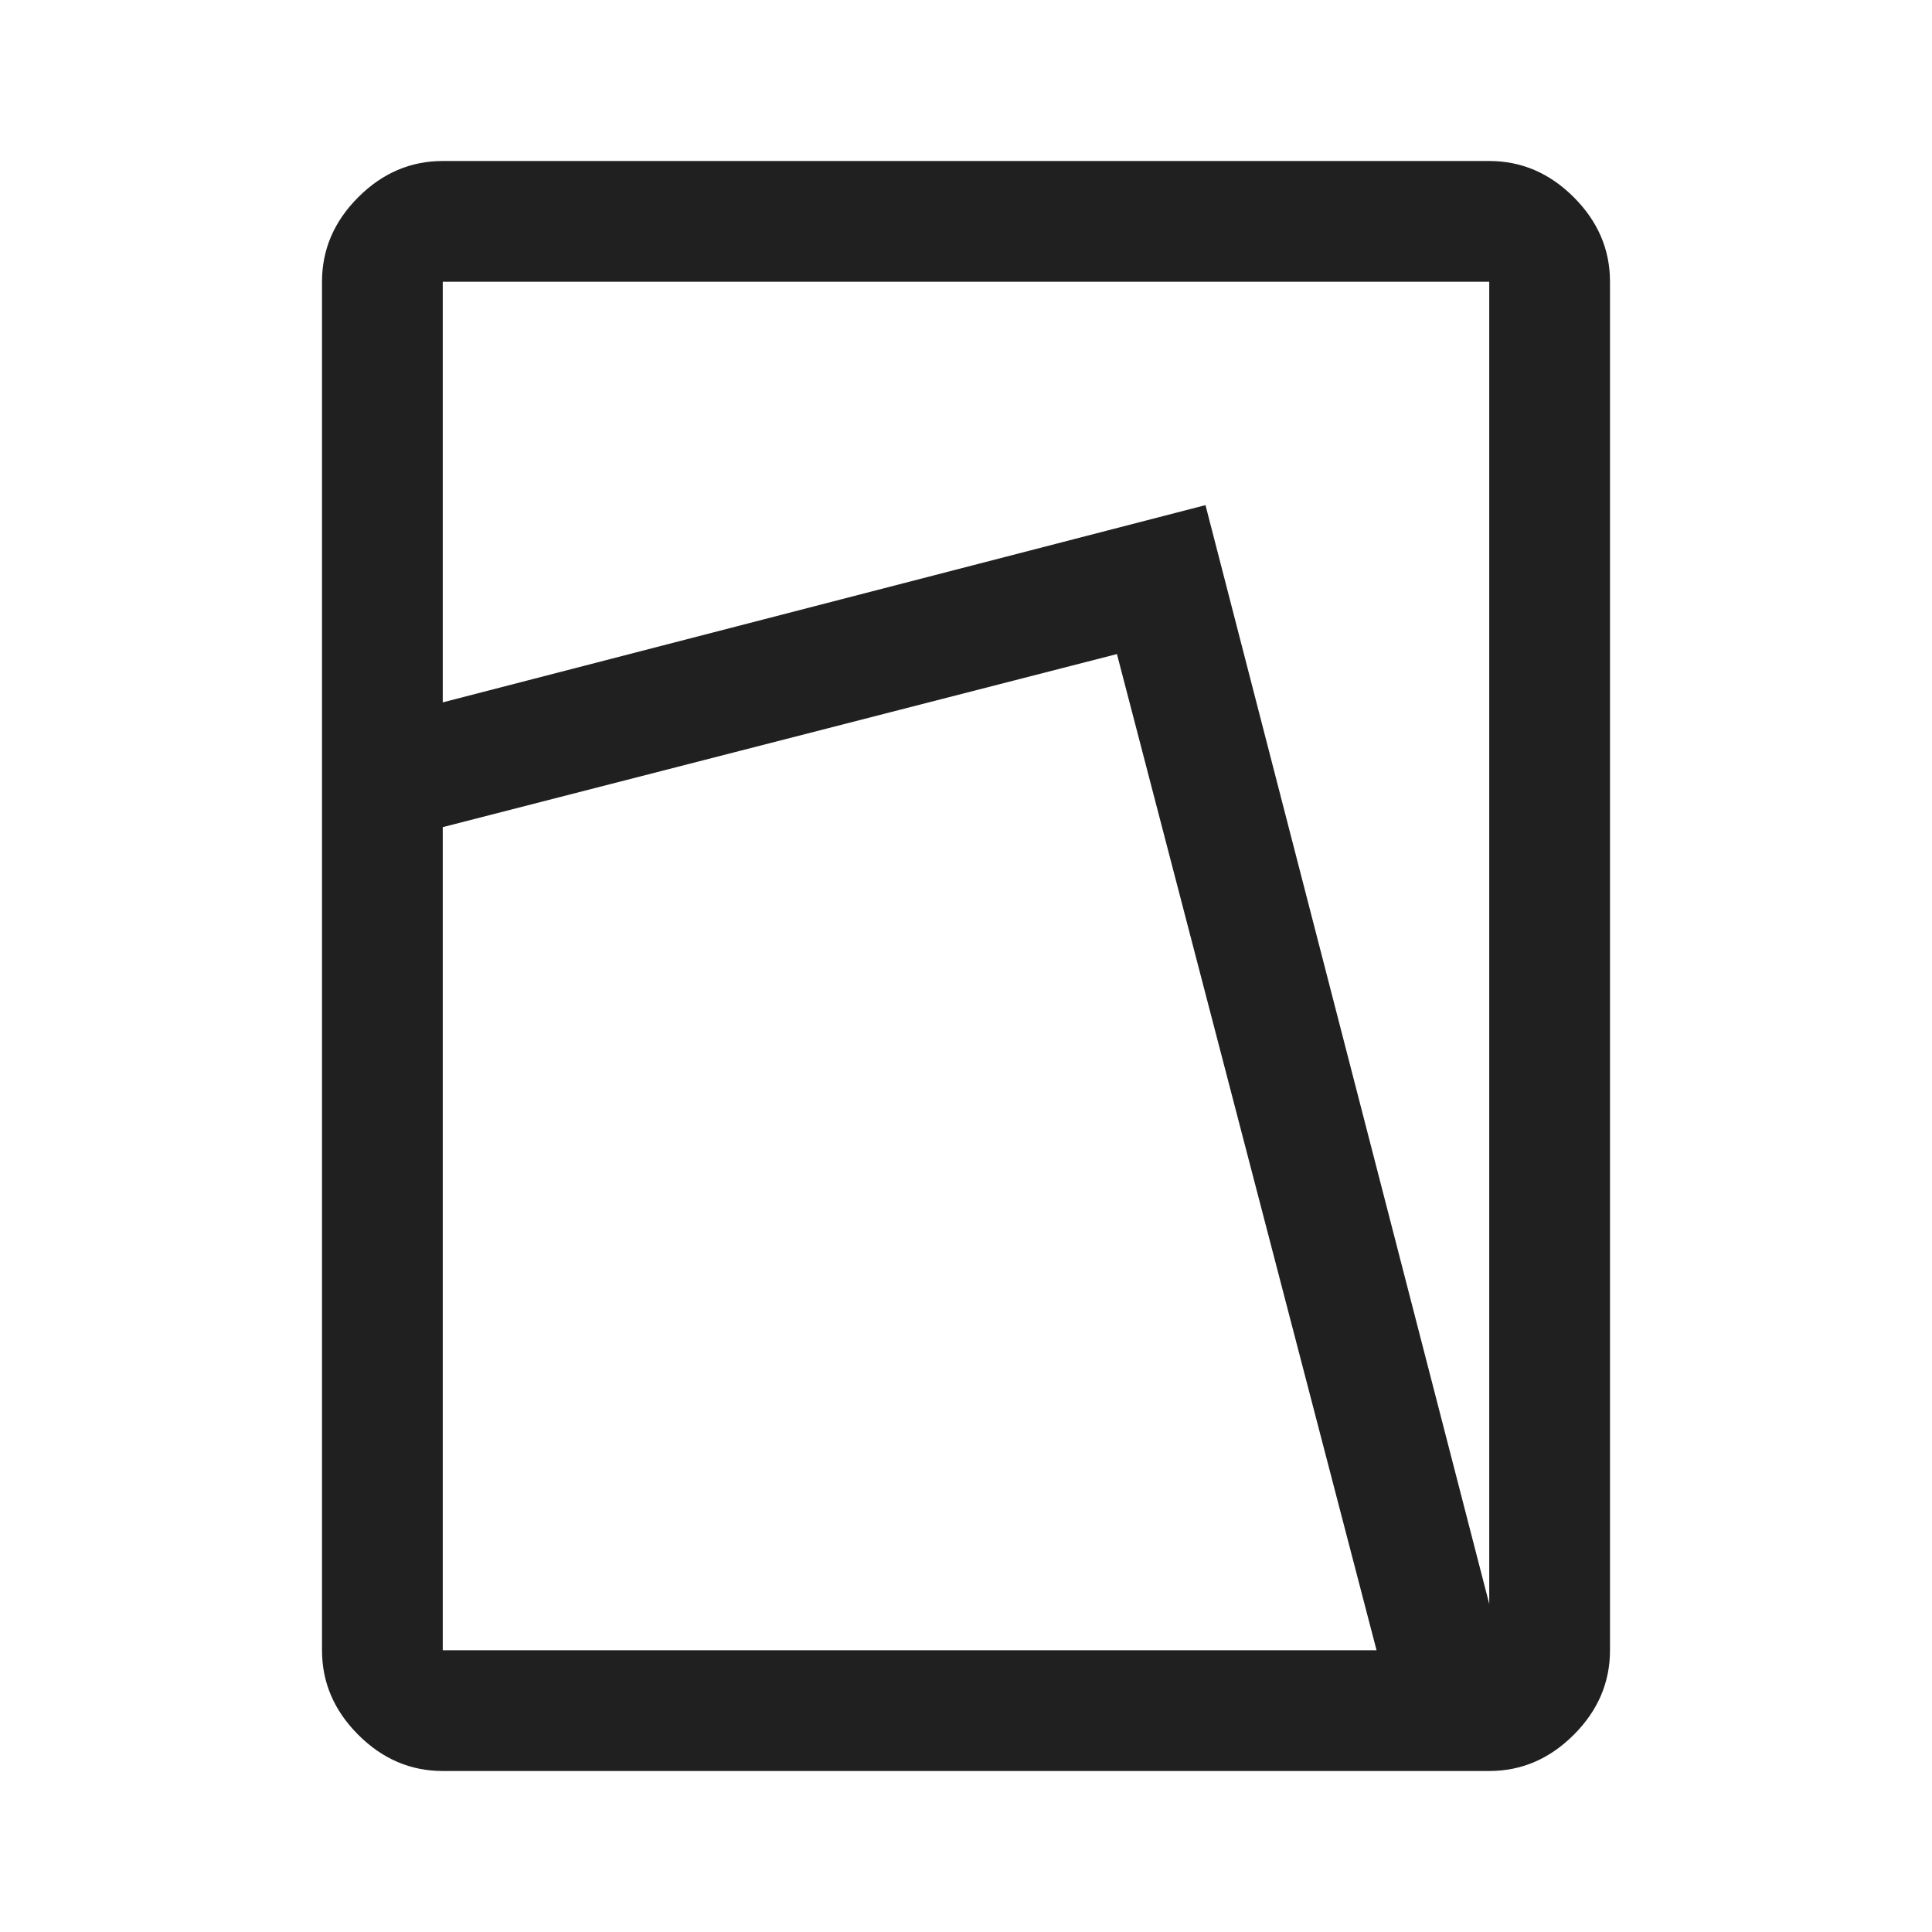
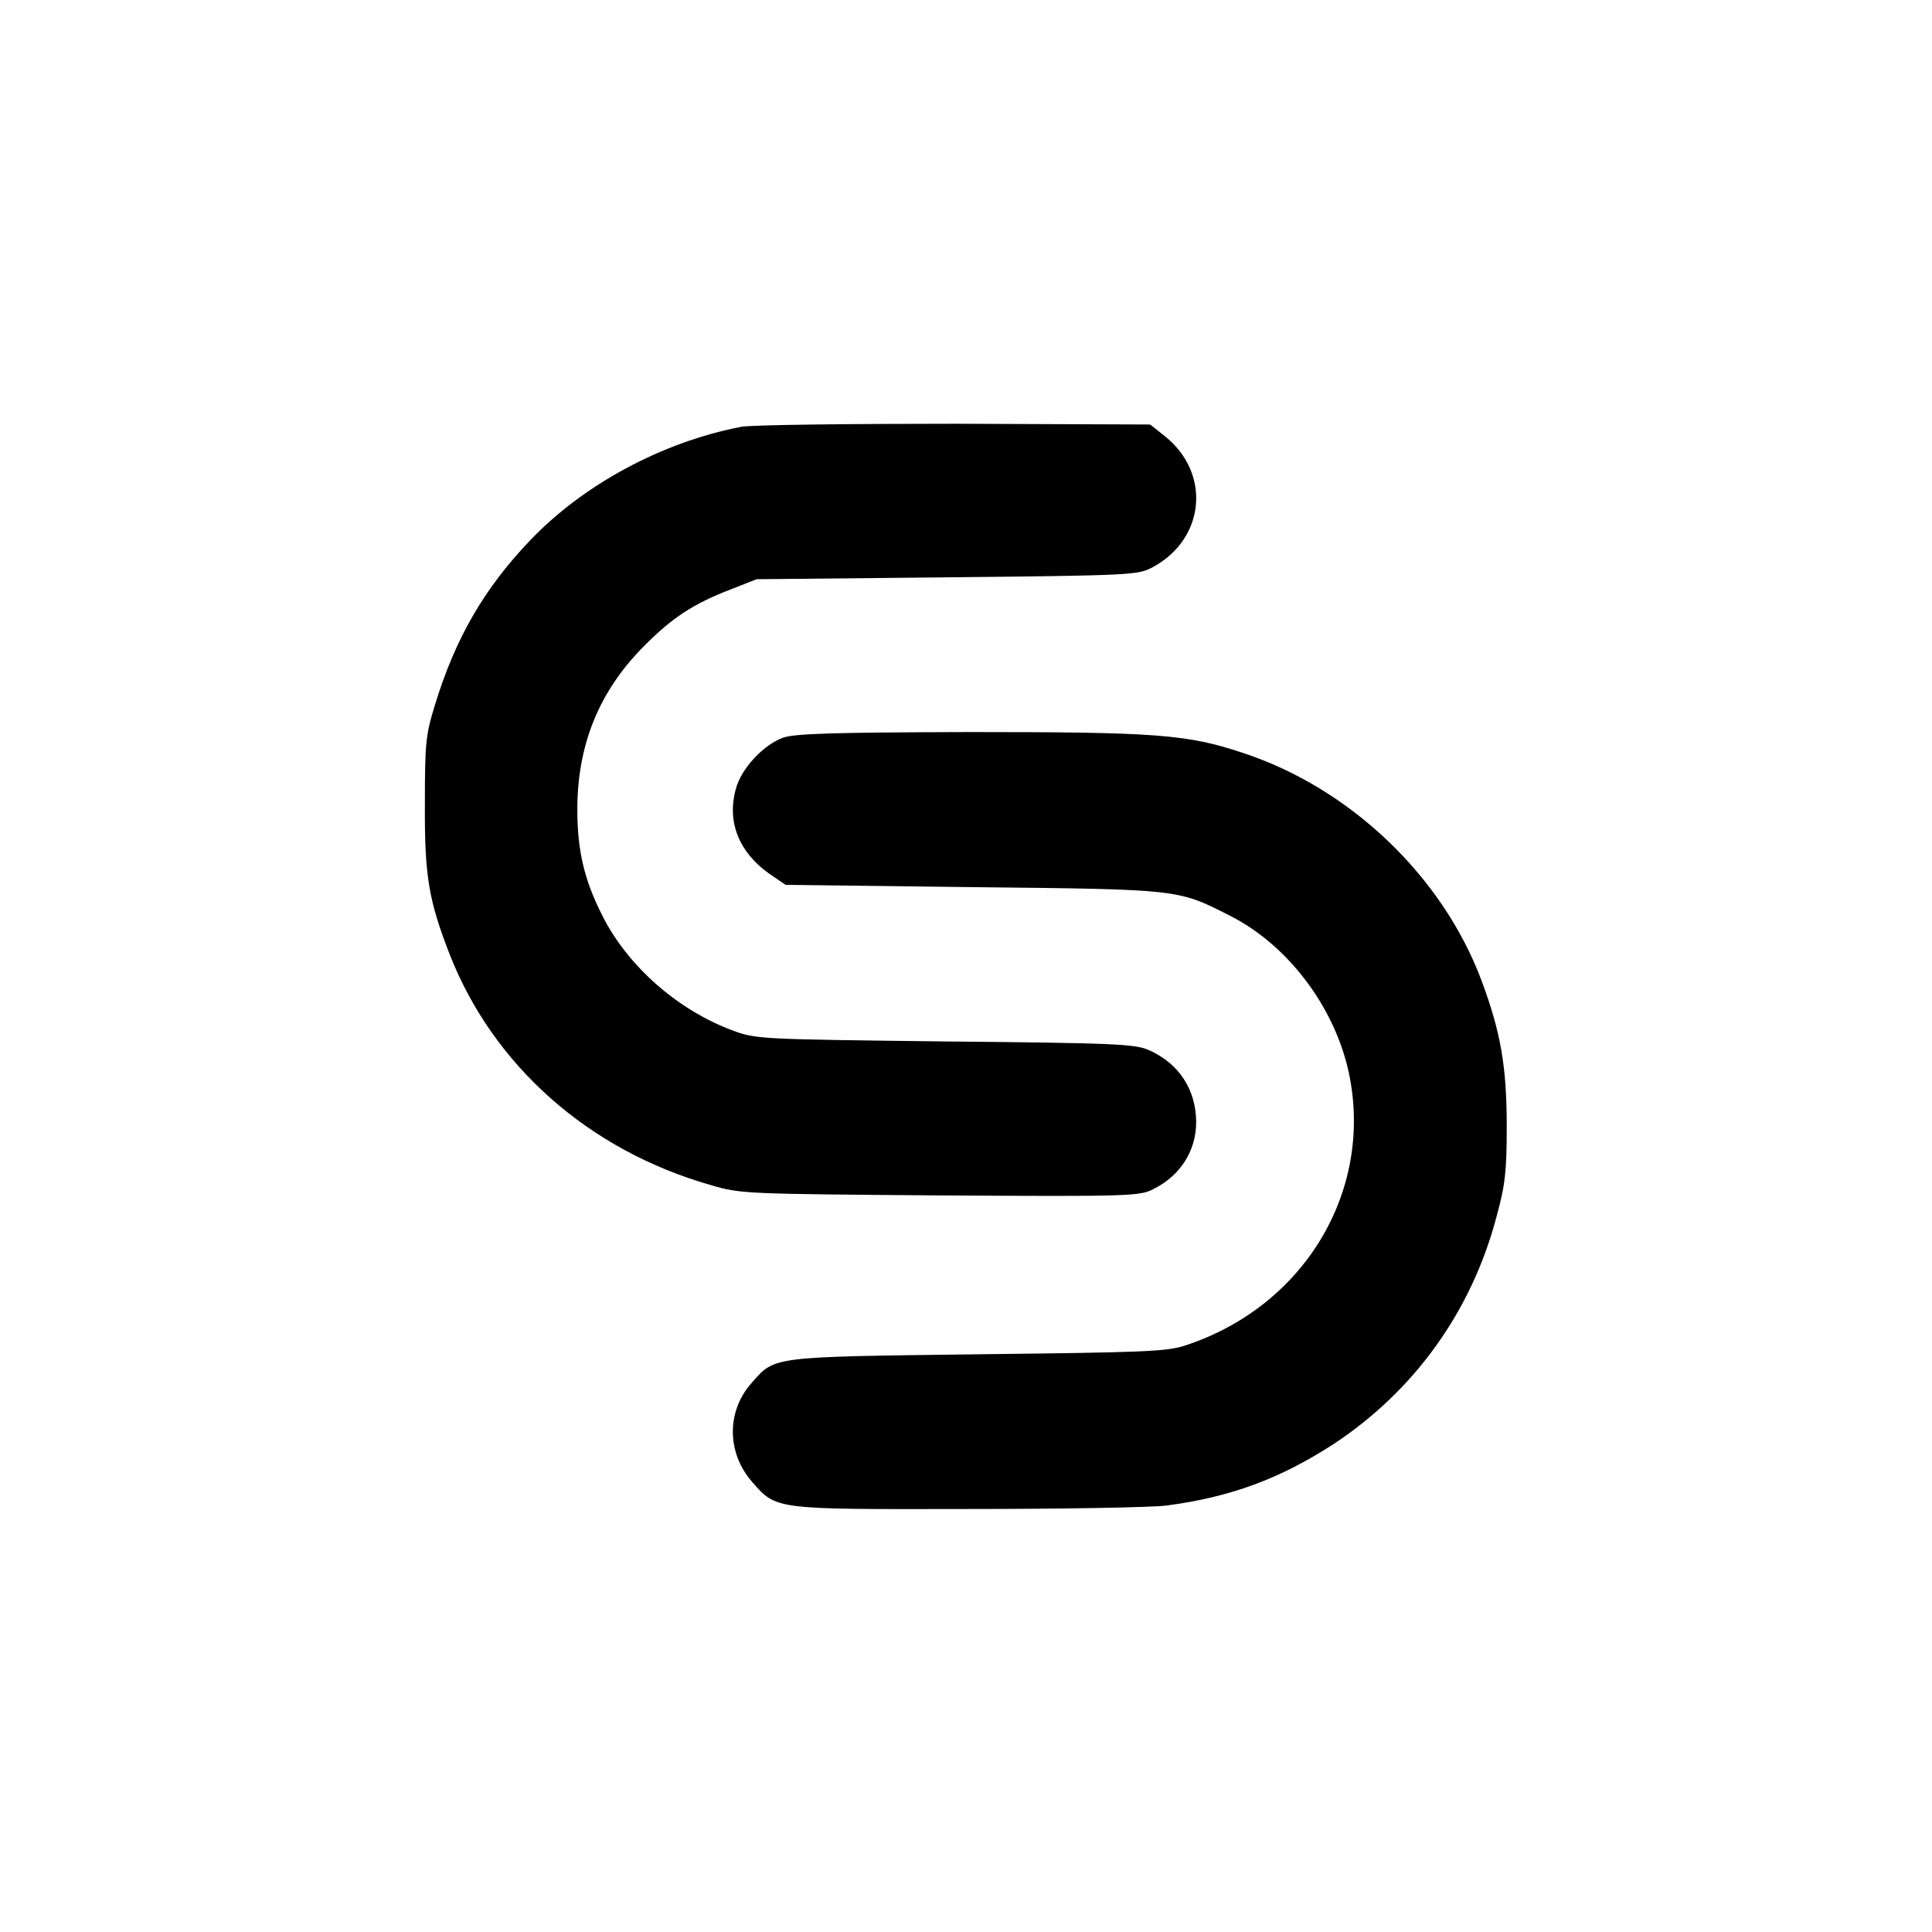
- <svg xmlns="http://www.w3.org/2000/svg" height="48px" viewBox="0 -960 960 960" width="48px" fill="#202020">
-   <g transform="rotate(-90 480 -480)">
-     <path d="M140-160q-24 0-42-18t-18-42v-520q0-24 18-42t42-18h680q24 0 42 18t18 42v520q0 24-18 42t-42 18H140Zm0-116 495-129-86-335H140v464Zm23 56h657v-520H611l98 379-546 141Zm-23-520Z" />
+ <svg xmlns="http://www.w3.org/2000/svg" version="1.0" width="512pt" height="512pt" viewBox="0 0 512 512" preserveAspectRatio="xMidYMid meet">
+   <g transform="translate(0,512) scale(0.1,-0.1)" fill="#000000" stroke="none">
+     <path d="M1965 3989 c-210 -40 -421 -154 -562 -303 -120 -126 -196 -257 -250 -433 -25 -81 -27 -102 -27 -263 -1 -192 10 -256 66 -400 116 -295 369 -519 693 -611 78 -23 93 -23 607 -27 506 -3 528 -2 565 17 72 36 113 102 113 178 -1 86 -45 154 -125 190 -36 16 -87 19 -540 23 -491 6 -501 6 -563 29 -146 54 -279 171 -346 305 -48 95 -66 172 -66 281 0 170 57 312 175 431 76 77 132 114 234 153 l66 26 505 5 c493 5 506 6 545 27 139 75 155 249 32 347 l-39 31 -516 2 c-292 0 -539 -3 -567 -8z" />
+     <path d="M2075 3165 c-52 -19 -111 -82 -125 -136 -24 -87 8 -167 88 -224 l44 -30 496 -6 c551 -6 542 -5 682 -76 154 -78 278 -243 315 -418 65 -312 -119 -618 -435 -721 -49 -16 -111 -18 -550 -23 -551 -7 -536 -5 -599 -77 -66 -75 -65 -184 2 -261 65 -74 57 -73 567 -72 250 0 489 4 530 9 170 22 302 71 444 163 214 141 366 352 432 603 23 84 27 120 27 239 0 159 -16 250 -67 387 -104 277 -349 510 -633 603 -147 49 -229 55 -723 55 -366 -1 -463 -4 -495 -15z" />
  </g>
</svg>
